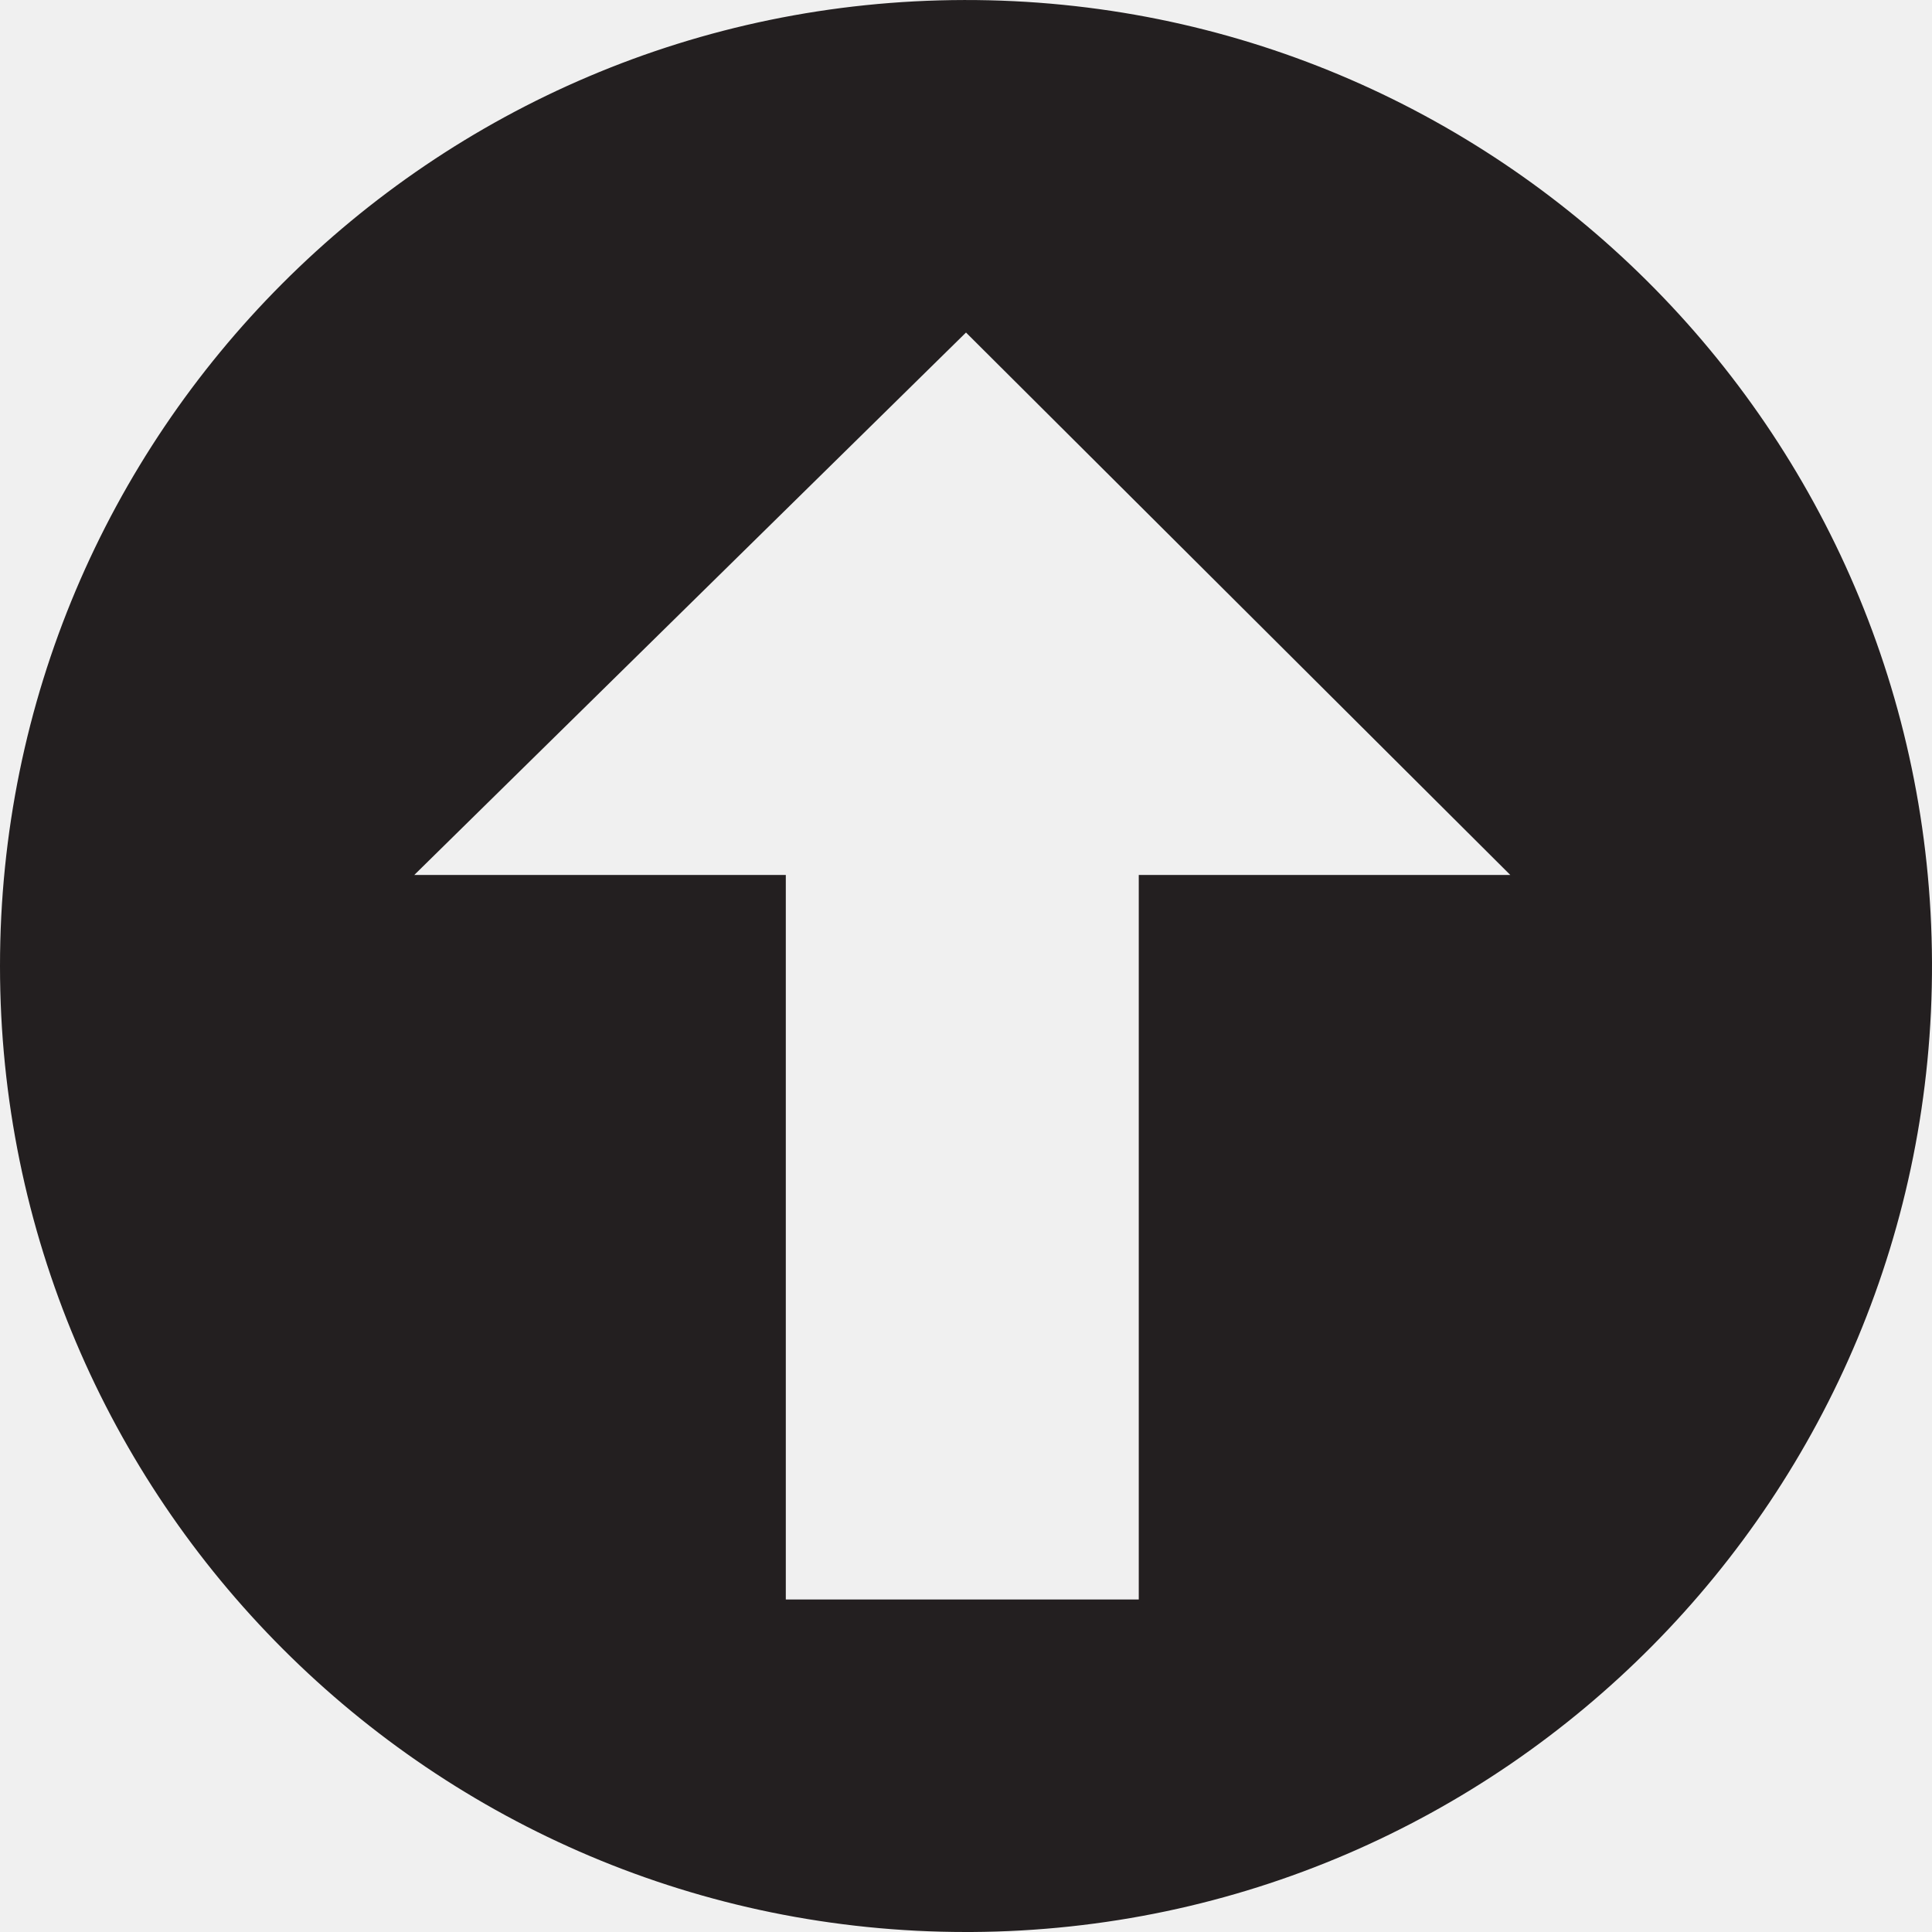
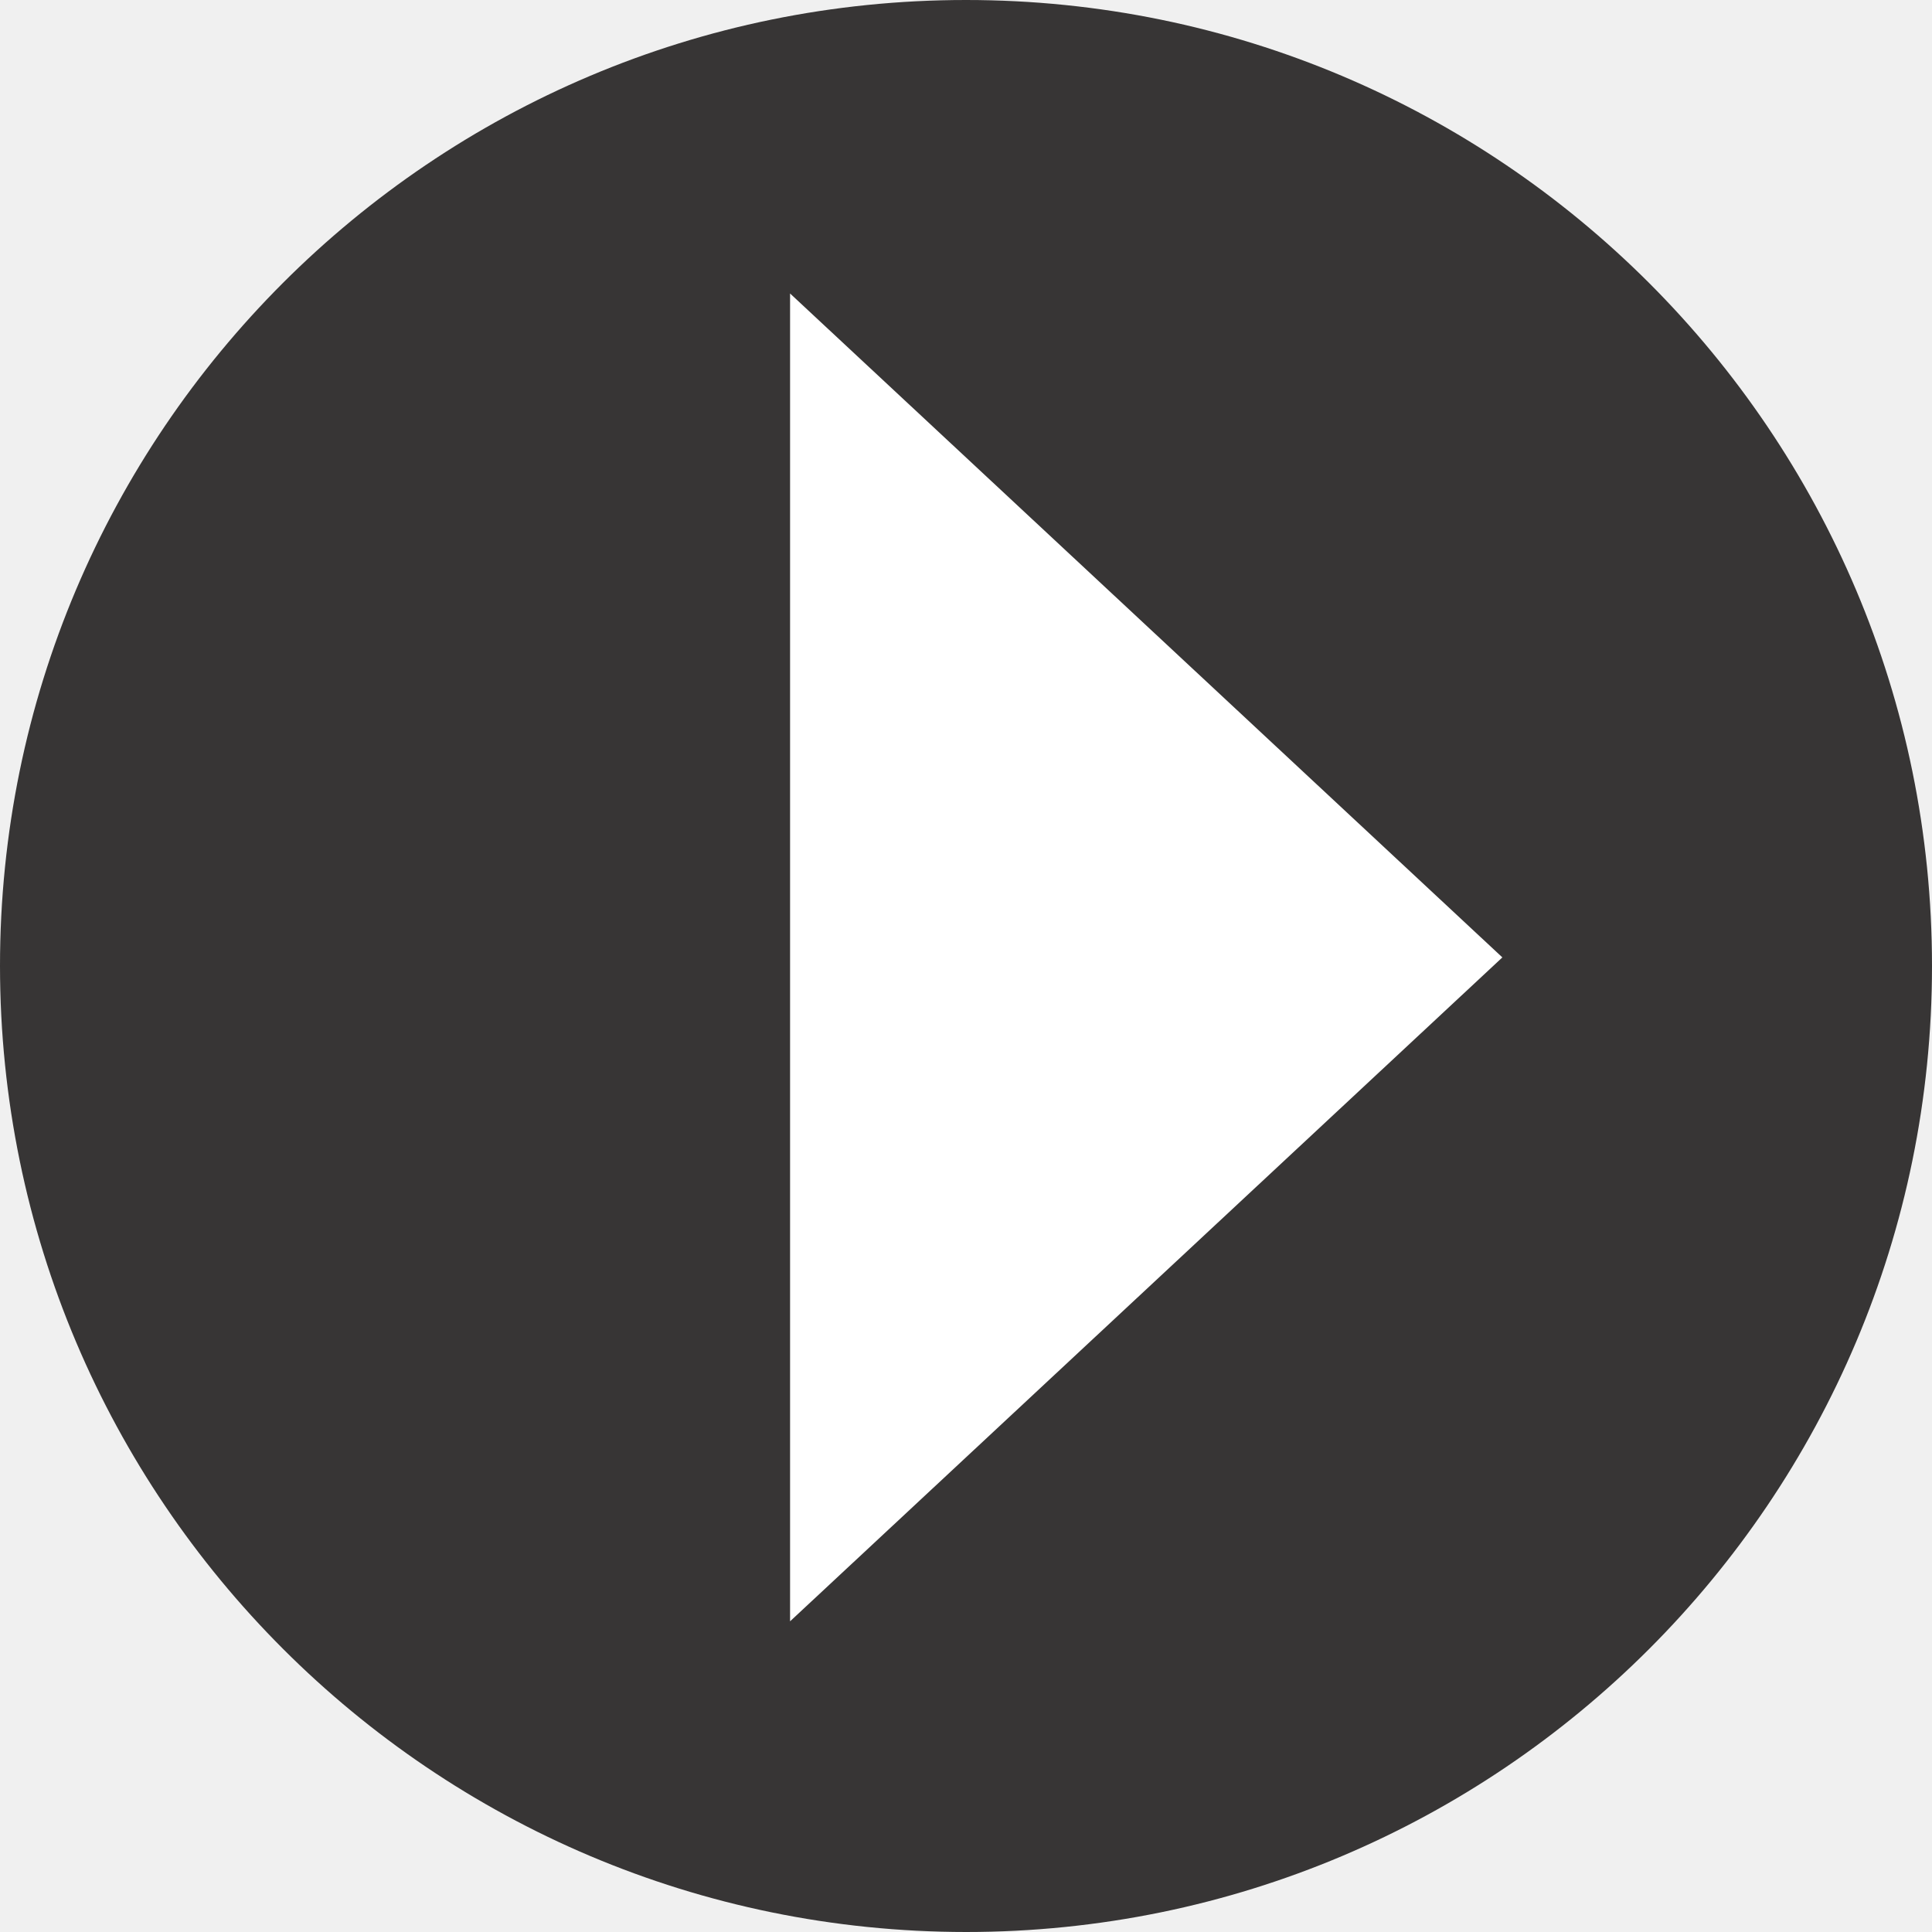
- <svg xmlns="http://www.w3.org/2000/svg" viewBox="0 0 10.4 10.4">
+ <svg xmlns="http://www.w3.org/2000/svg" viewBox="0 0 42.72 42.72">
  <defs>
-     <style>.cls-1{fill:none;}.cls-2{clip-path:url(#clip-path);}.cls-3{fill:#231f20;}</style>
-     <clipPath id="clip-path" transform="translate(0)">
-       <rect class="cls-1" width="10.4" height="10.4" />
+     <style>.cls-1{fill:none;}.cls-2{clip-path:url(#clip-path);}.cls-3{fill:#373535;}.cls-4{fill:#fff;}</style>
+     <clipPath id="clip-path">
+       <rect class="cls-1" width="42.72" height="42.72" />
    </clipPath>
  </defs>
  <g id="Layer_2" data-name="Layer 2">
    <g id="Layer_1-2" data-name="Layer 1">
      <g class="cls-2">
-         <path class="cls-3" d="M4.23,8.61V4.71h-2L5.2,1.79,8.13,4.71h-2v3.9Zm1,1.79A5.2,5.2,0,1,0,0,5.2a5.2,5.2,0,0,0,5.2,5.2" transform="translate(0)" />
+         <path class="cls-3" d="M21.36,42.72A21.36,21.36,0,1,0,0,21.36,21.37,21.37,0,0,0,21.36,42.72" />
      </g>
+       <polygon class="cls-4" points="17.47 6.49 17.47 35.85 33.22 21.17 17.47 6.49" />
    </g>
  </g>
</svg>
